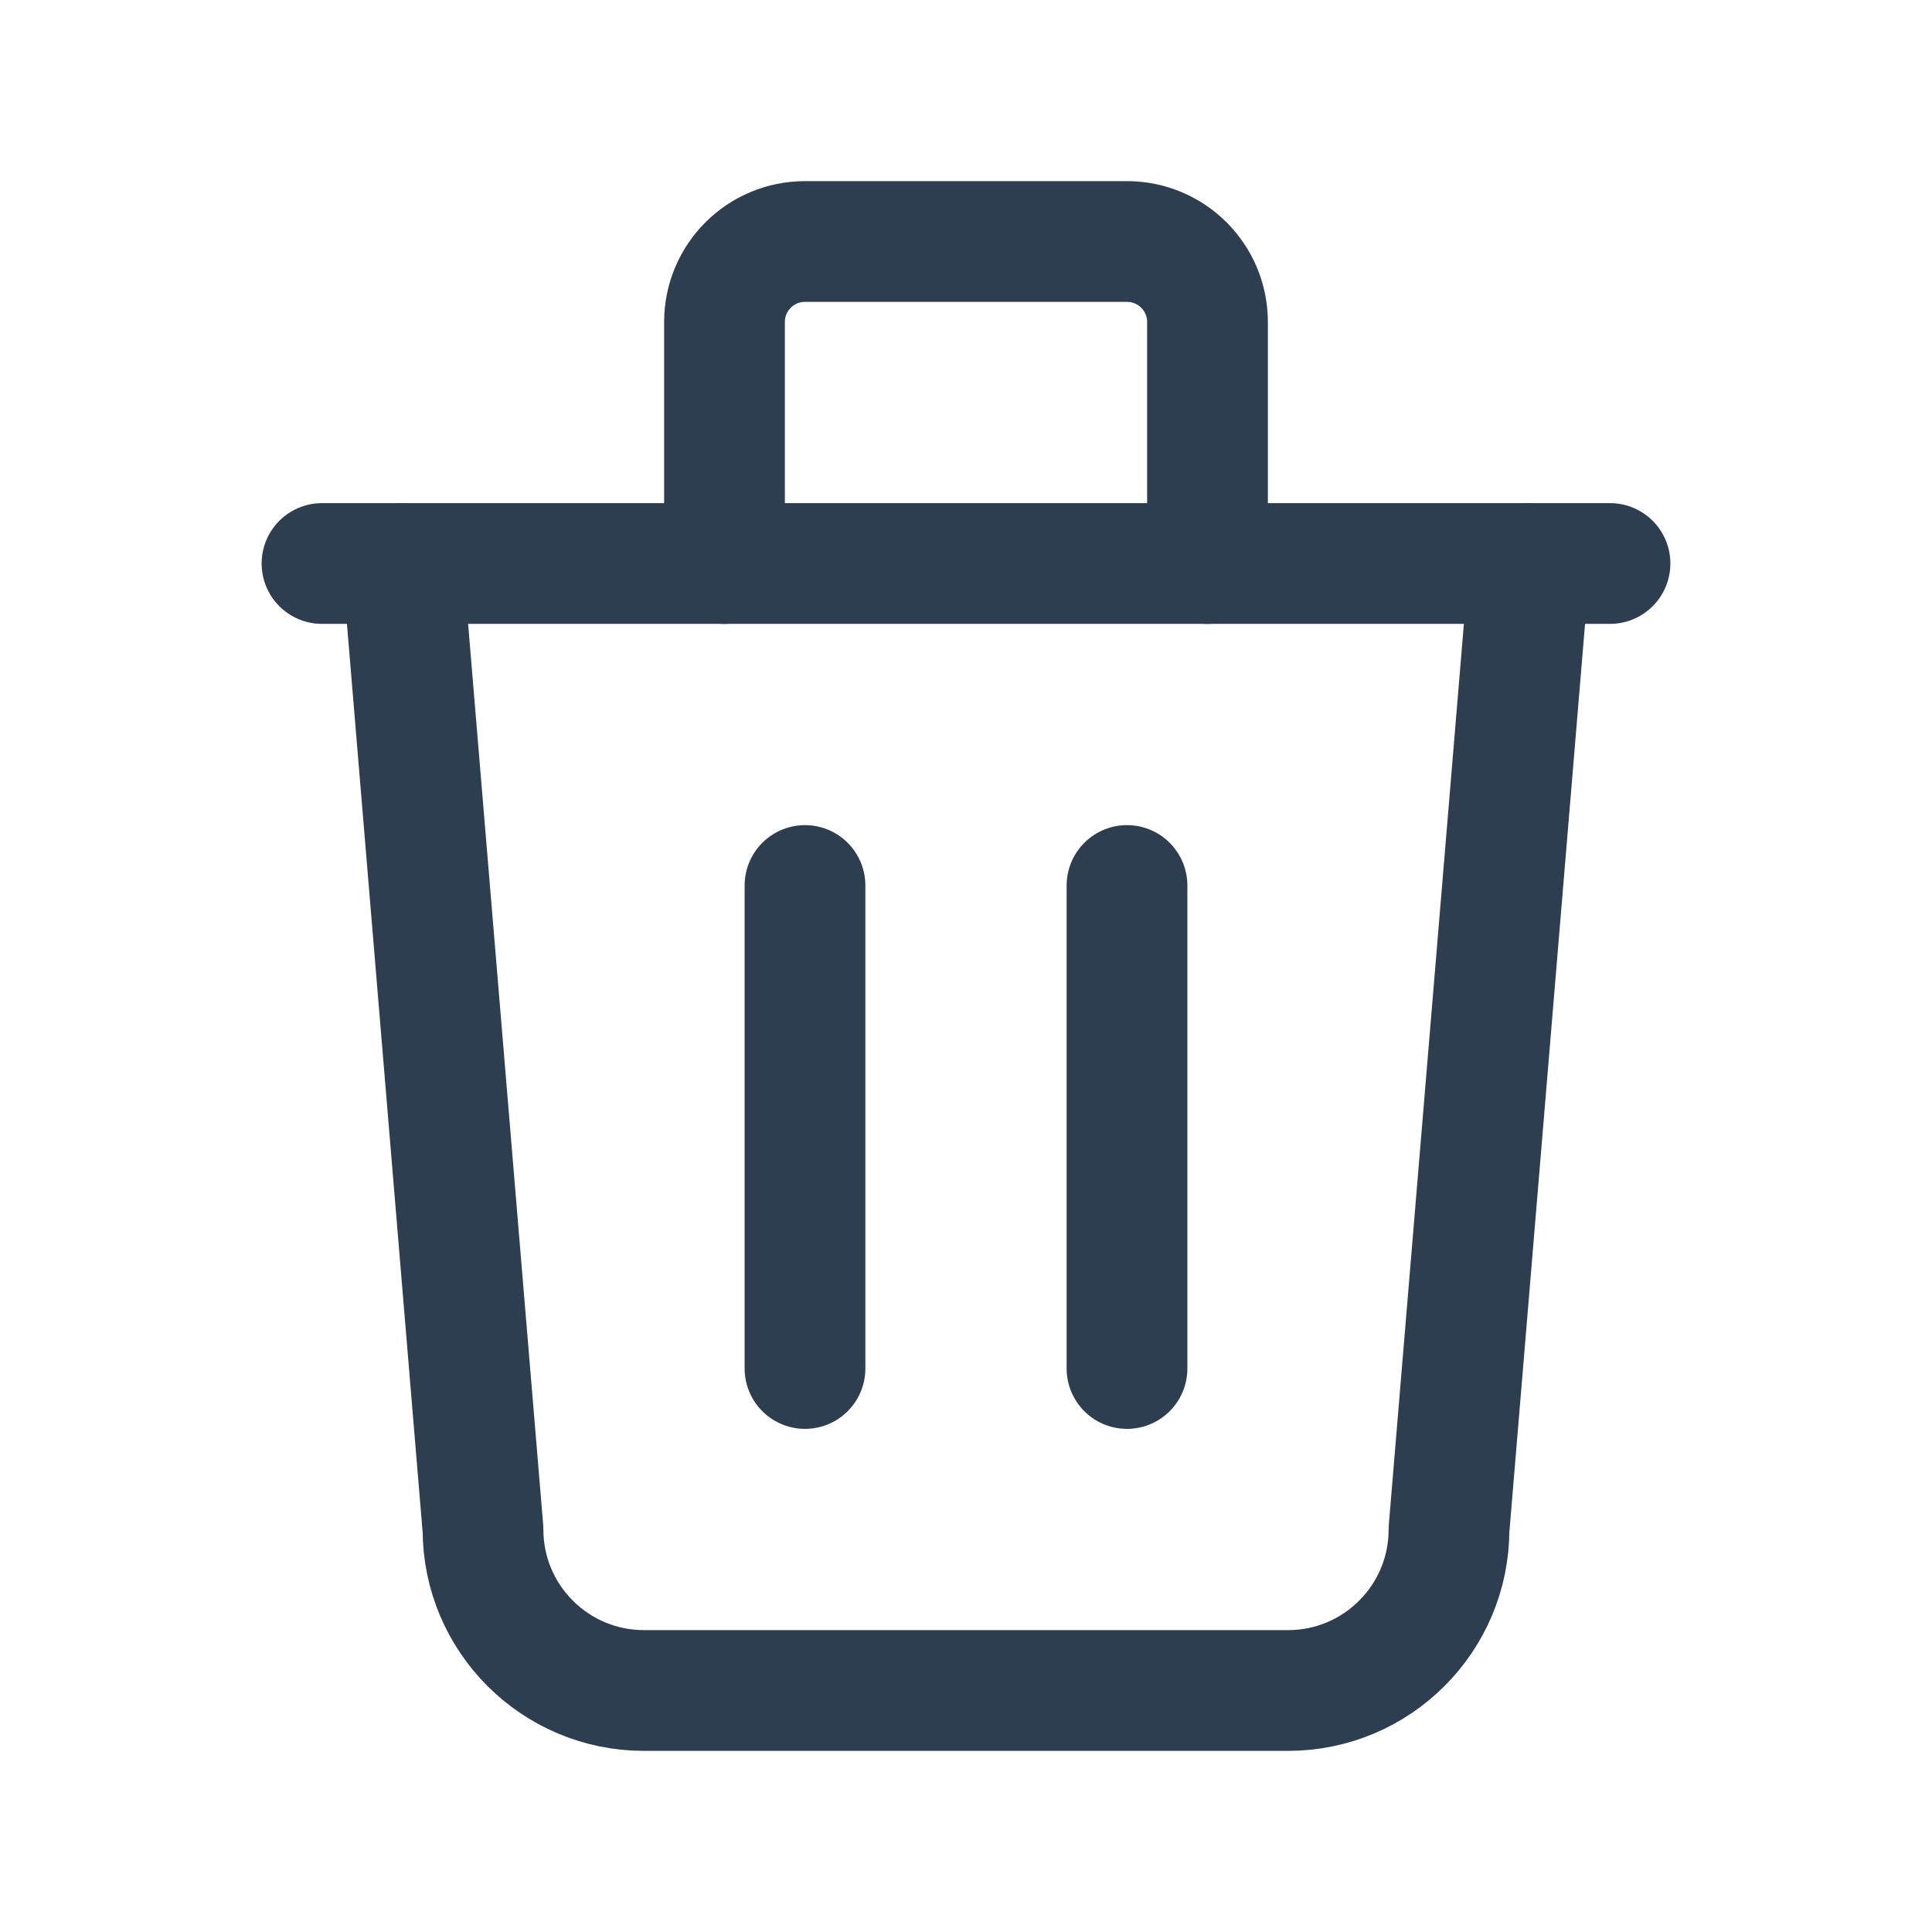
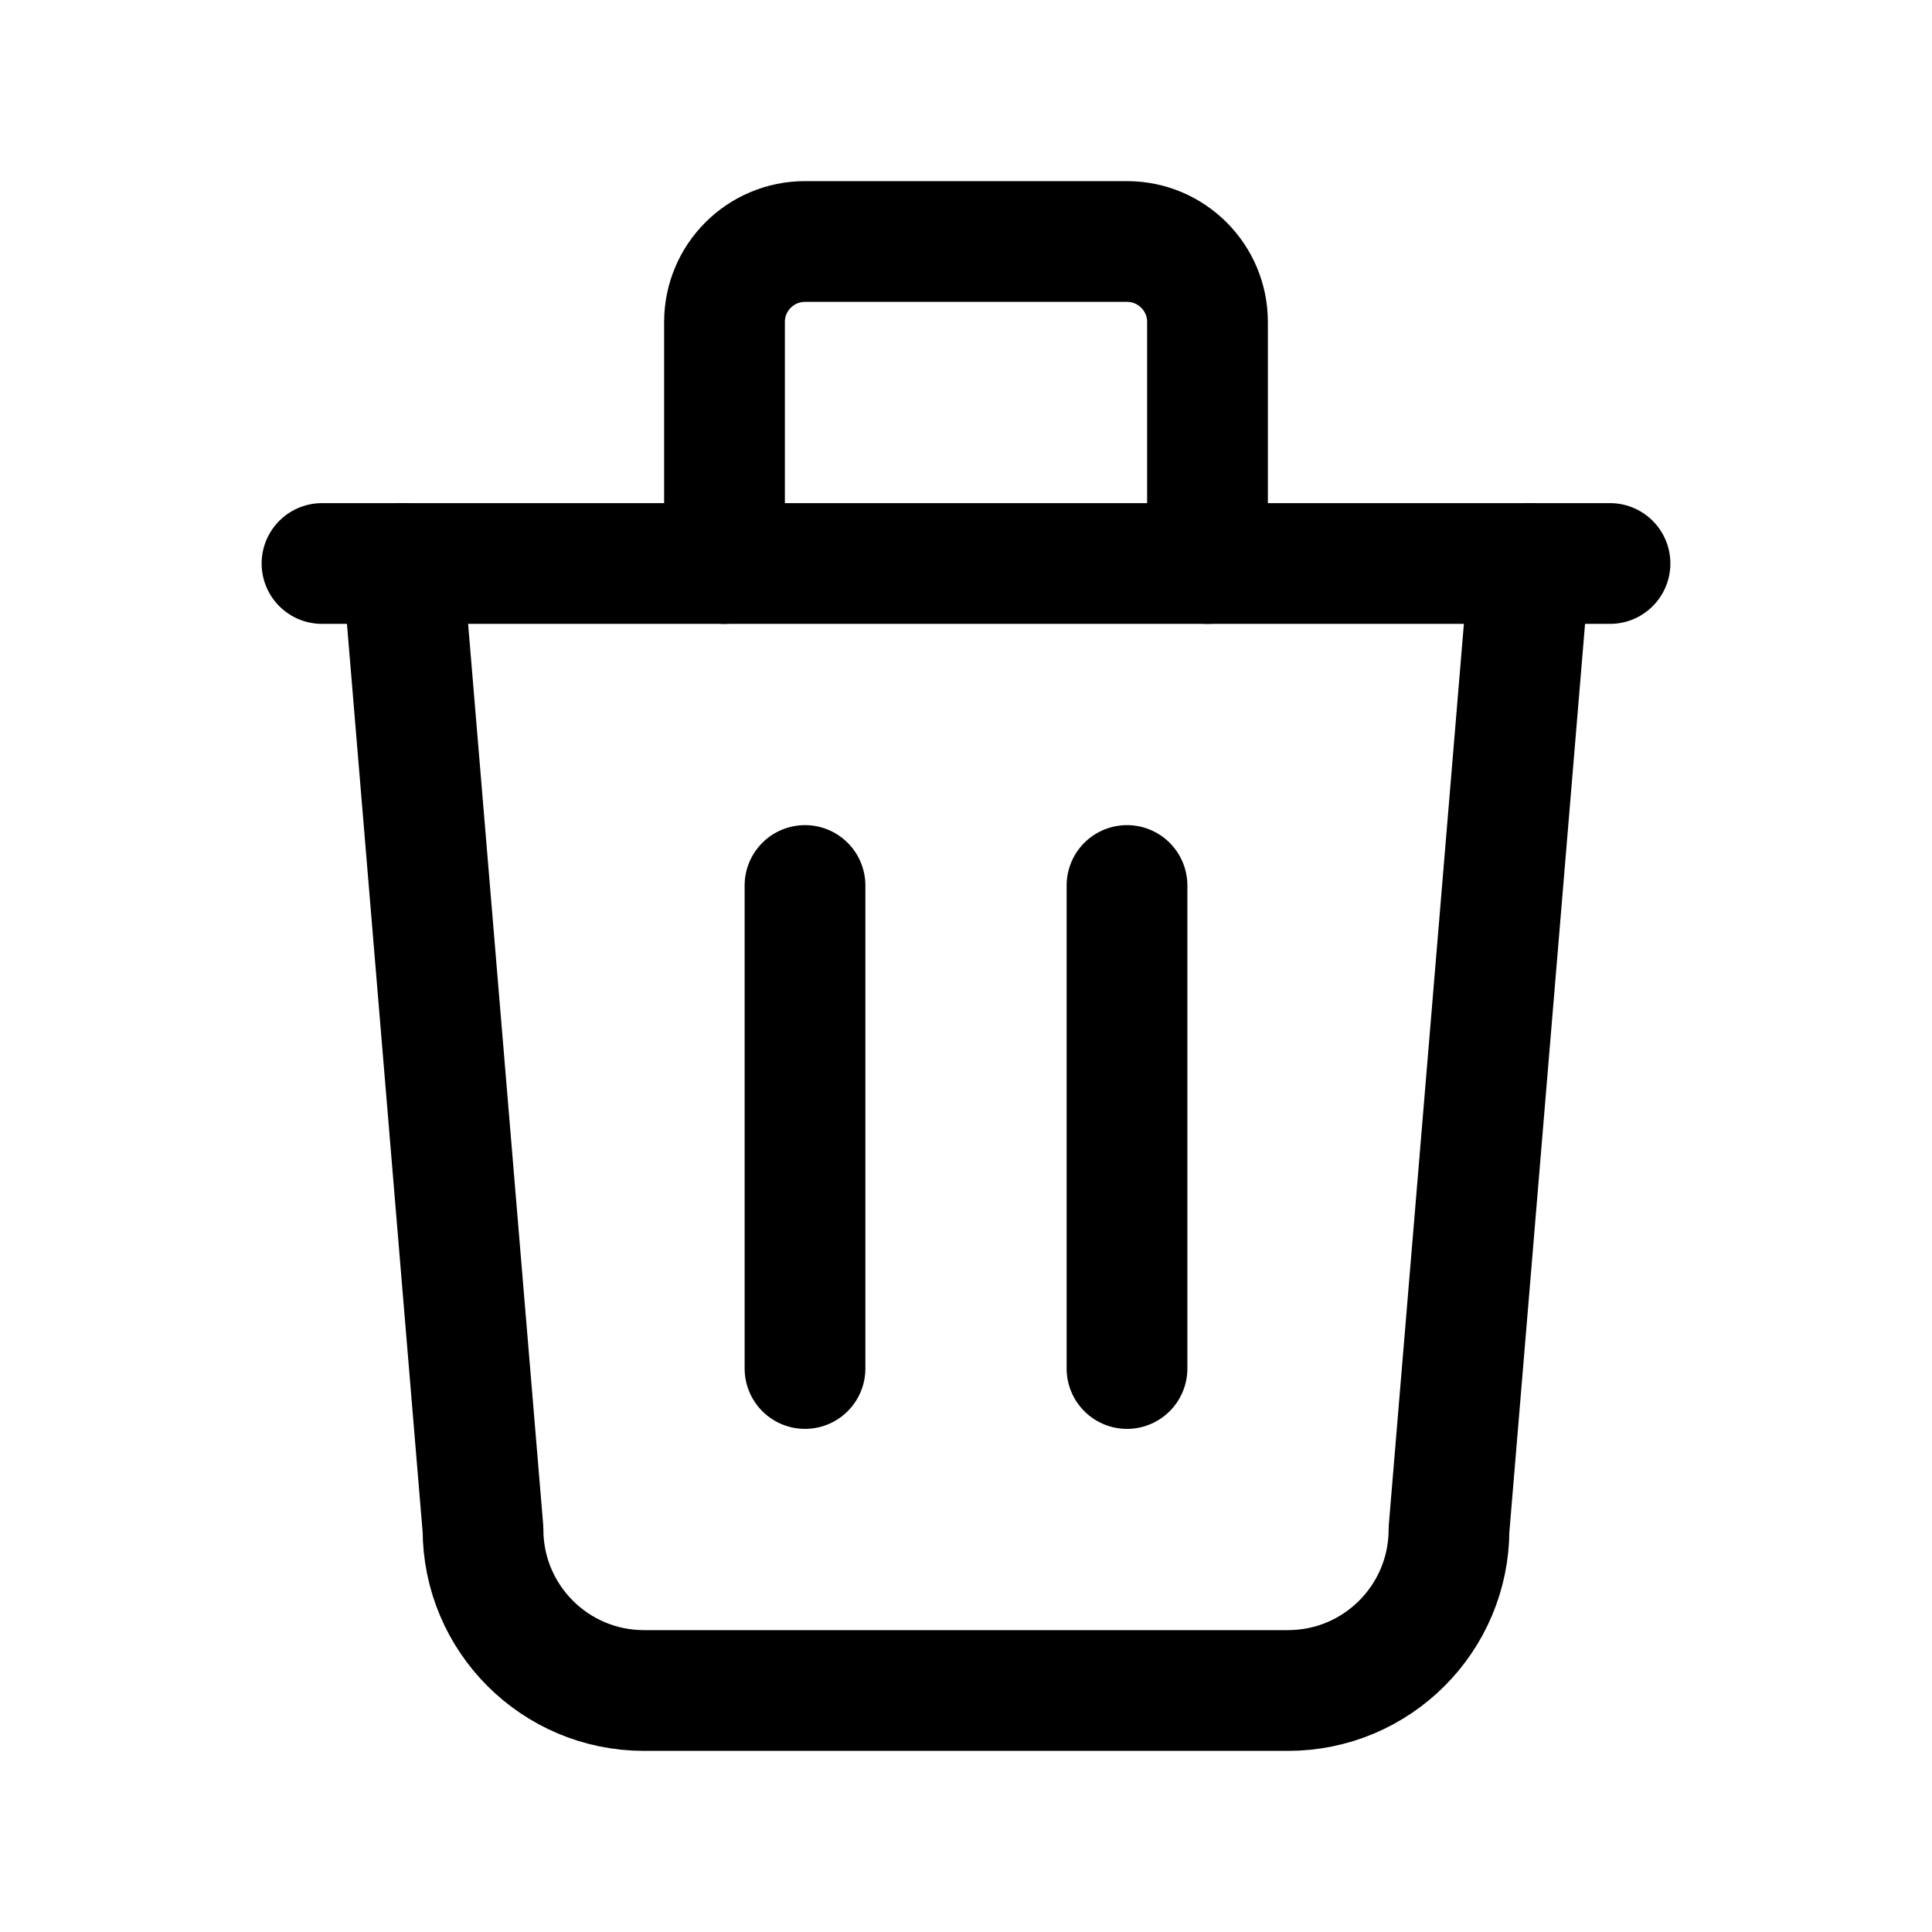
- <svg xmlns="http://www.w3.org/2000/svg" class="icon icon-tabler icon-tabler-trash" width="44" height="44" viewBox="0 0 24 24" stroke-width="1.5" stroke="#2c3e50" fill="none" stroke-linecap="round" stroke-linejoin="round">
+ <svg xmlns="http://www.w3.org/2000/svg" class="icon icon-tabler icon-tabler-trash" width="44" height="44" viewBox="0 0 24 24" stroke-width="1.5" stroke="#000000" fill="none" stroke-linecap="round" stroke-linejoin="round">
  <path stroke="none" d="M0 0h24v24H0z" fill="none" />
  <line x1="4" y1="7" x2="20" y2="7" />
  <line x1="10" y1="11" x2="10" y2="17" />
  <line x1="14" y1="11" x2="14" y2="17" />
  <path d="M5 7l1 12a2 2 0 0 0 2 2h8a2 2 0 0 0 2 -2l1 -12" />
  <path d="M9 7v-3a1 1 0 0 1 1 -1h4a1 1 0 0 1 1 1v3" />
</svg>
